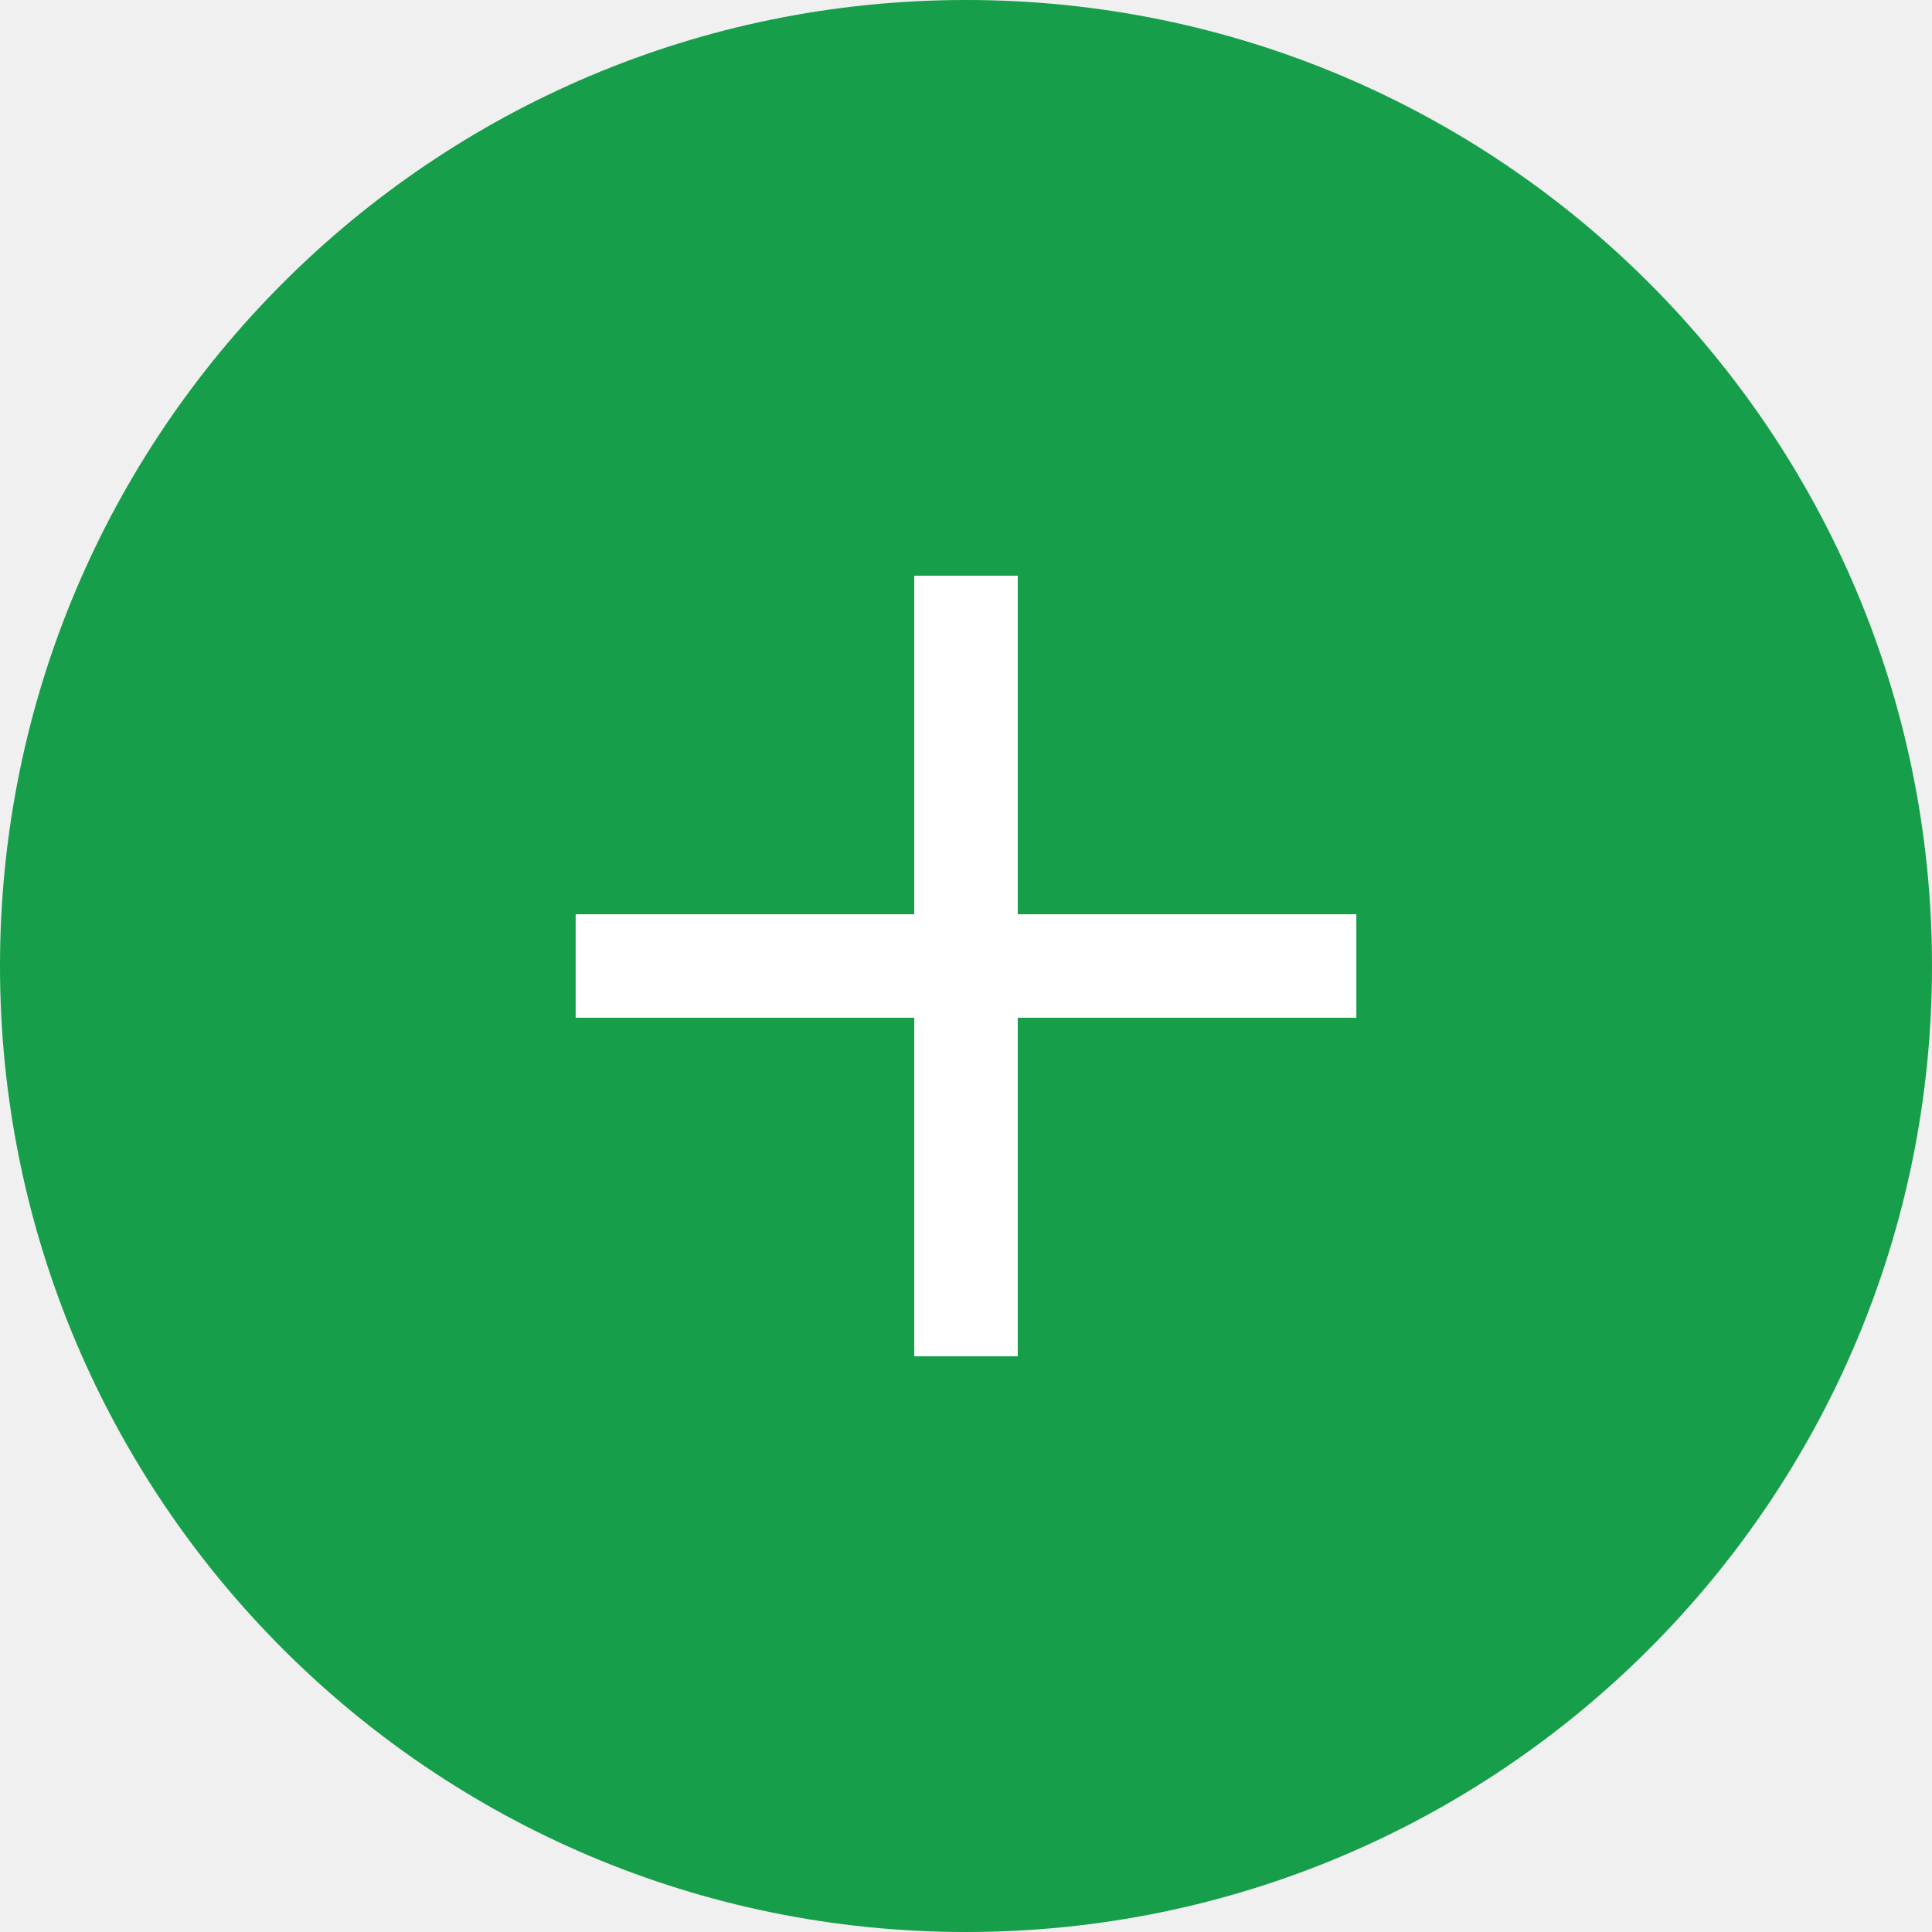
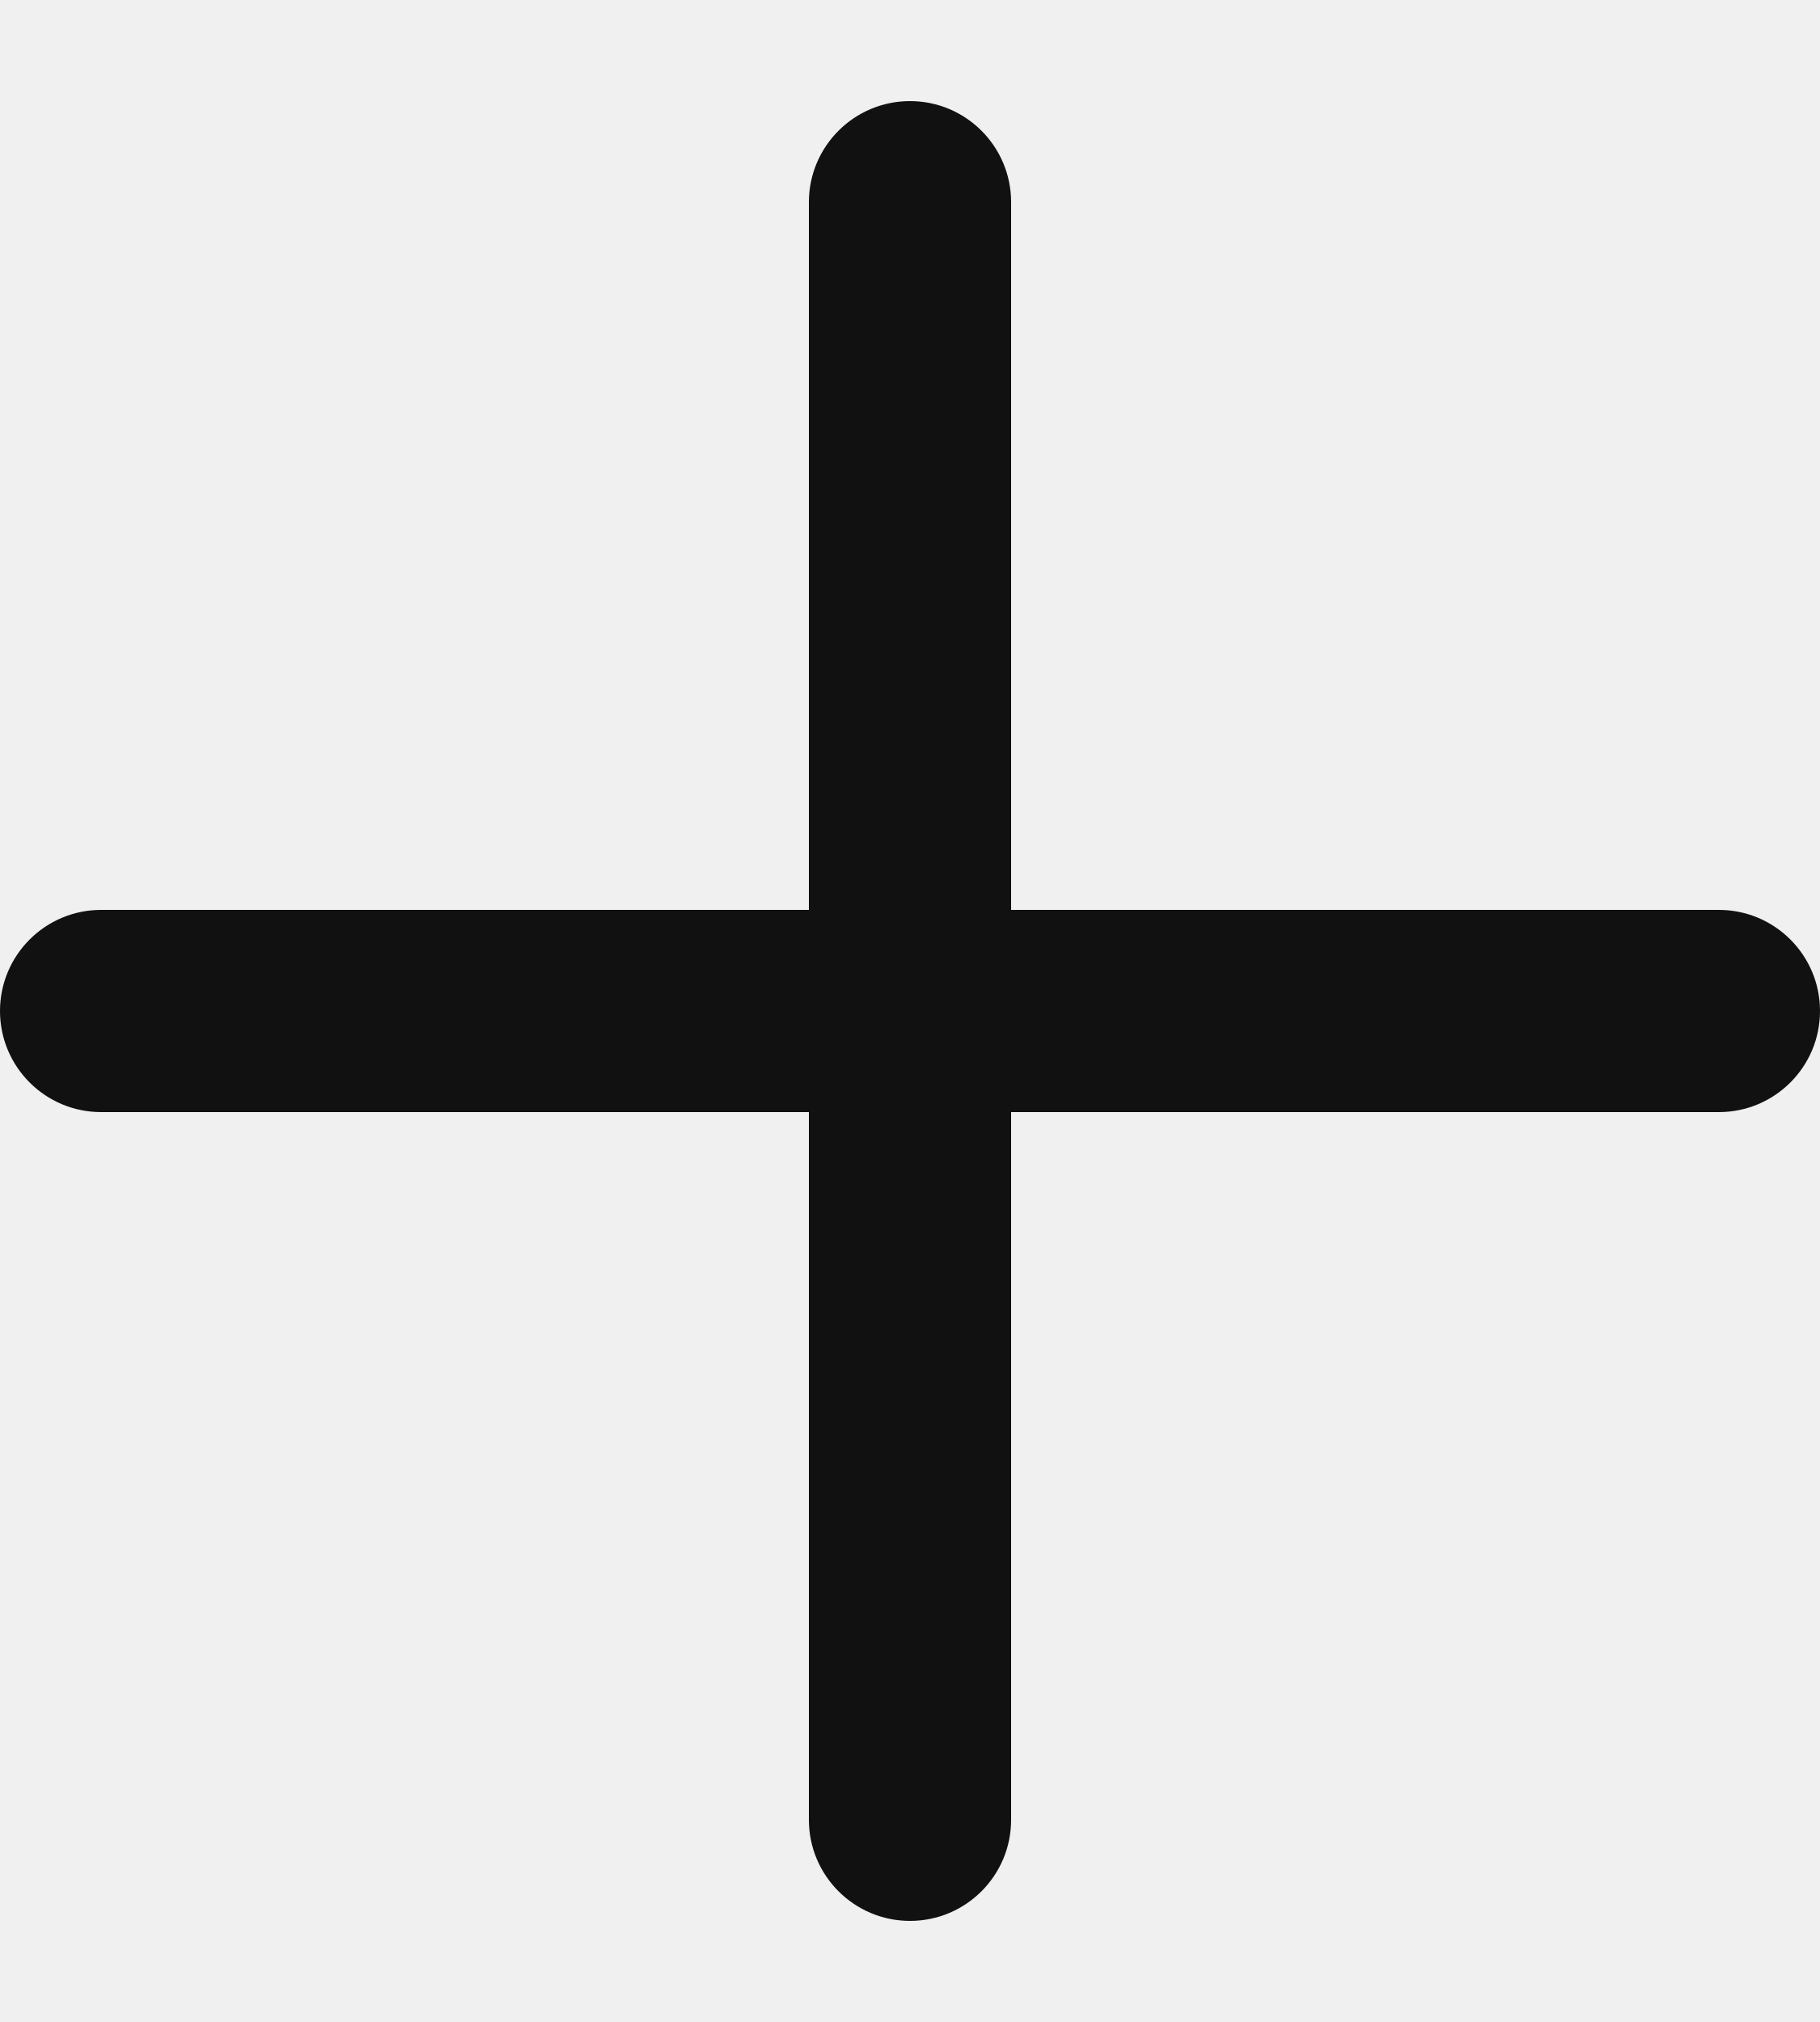
- <svg xmlns="http://www.w3.org/2000/svg" width="56" height="56" viewBox="0 0 56 56" fill="none">
-   <rect width="56" height="56" rx="28" fill="#169E4A" />
-   <path d="M39.314 28L16.686 28M28 39.314L28 16.686" stroke="white" stroke-width="3" stroke-linejoin="round" />
+ <svg xmlns="http://www.w3.org/2000/svg" width="9" height="10" viewBox="0 0 9 10" fill="none">
+   <path d="M4 1C4 0.724 4.224 0.5 4.5 0.5C4.776 0.5 5 0.724 5 1V9C5 9.276 4.776 9.5 4.5 9.5C4.224 9.5 4 9.276 4 9V1Z" fill="#111111" />
+   <path d="M8.5 4.5C8.776 4.5 9 4.724 9 5C9 5.276 8.776 5.5 8.5 5.5L0.5 5.5C0.224 5.5 -1.20706e-08 5.276 0 5C1.20706e-08 4.724 0.224 4.5 0.5 4.5L8.5 4.5Z" fill="#111111" />
</svg>
